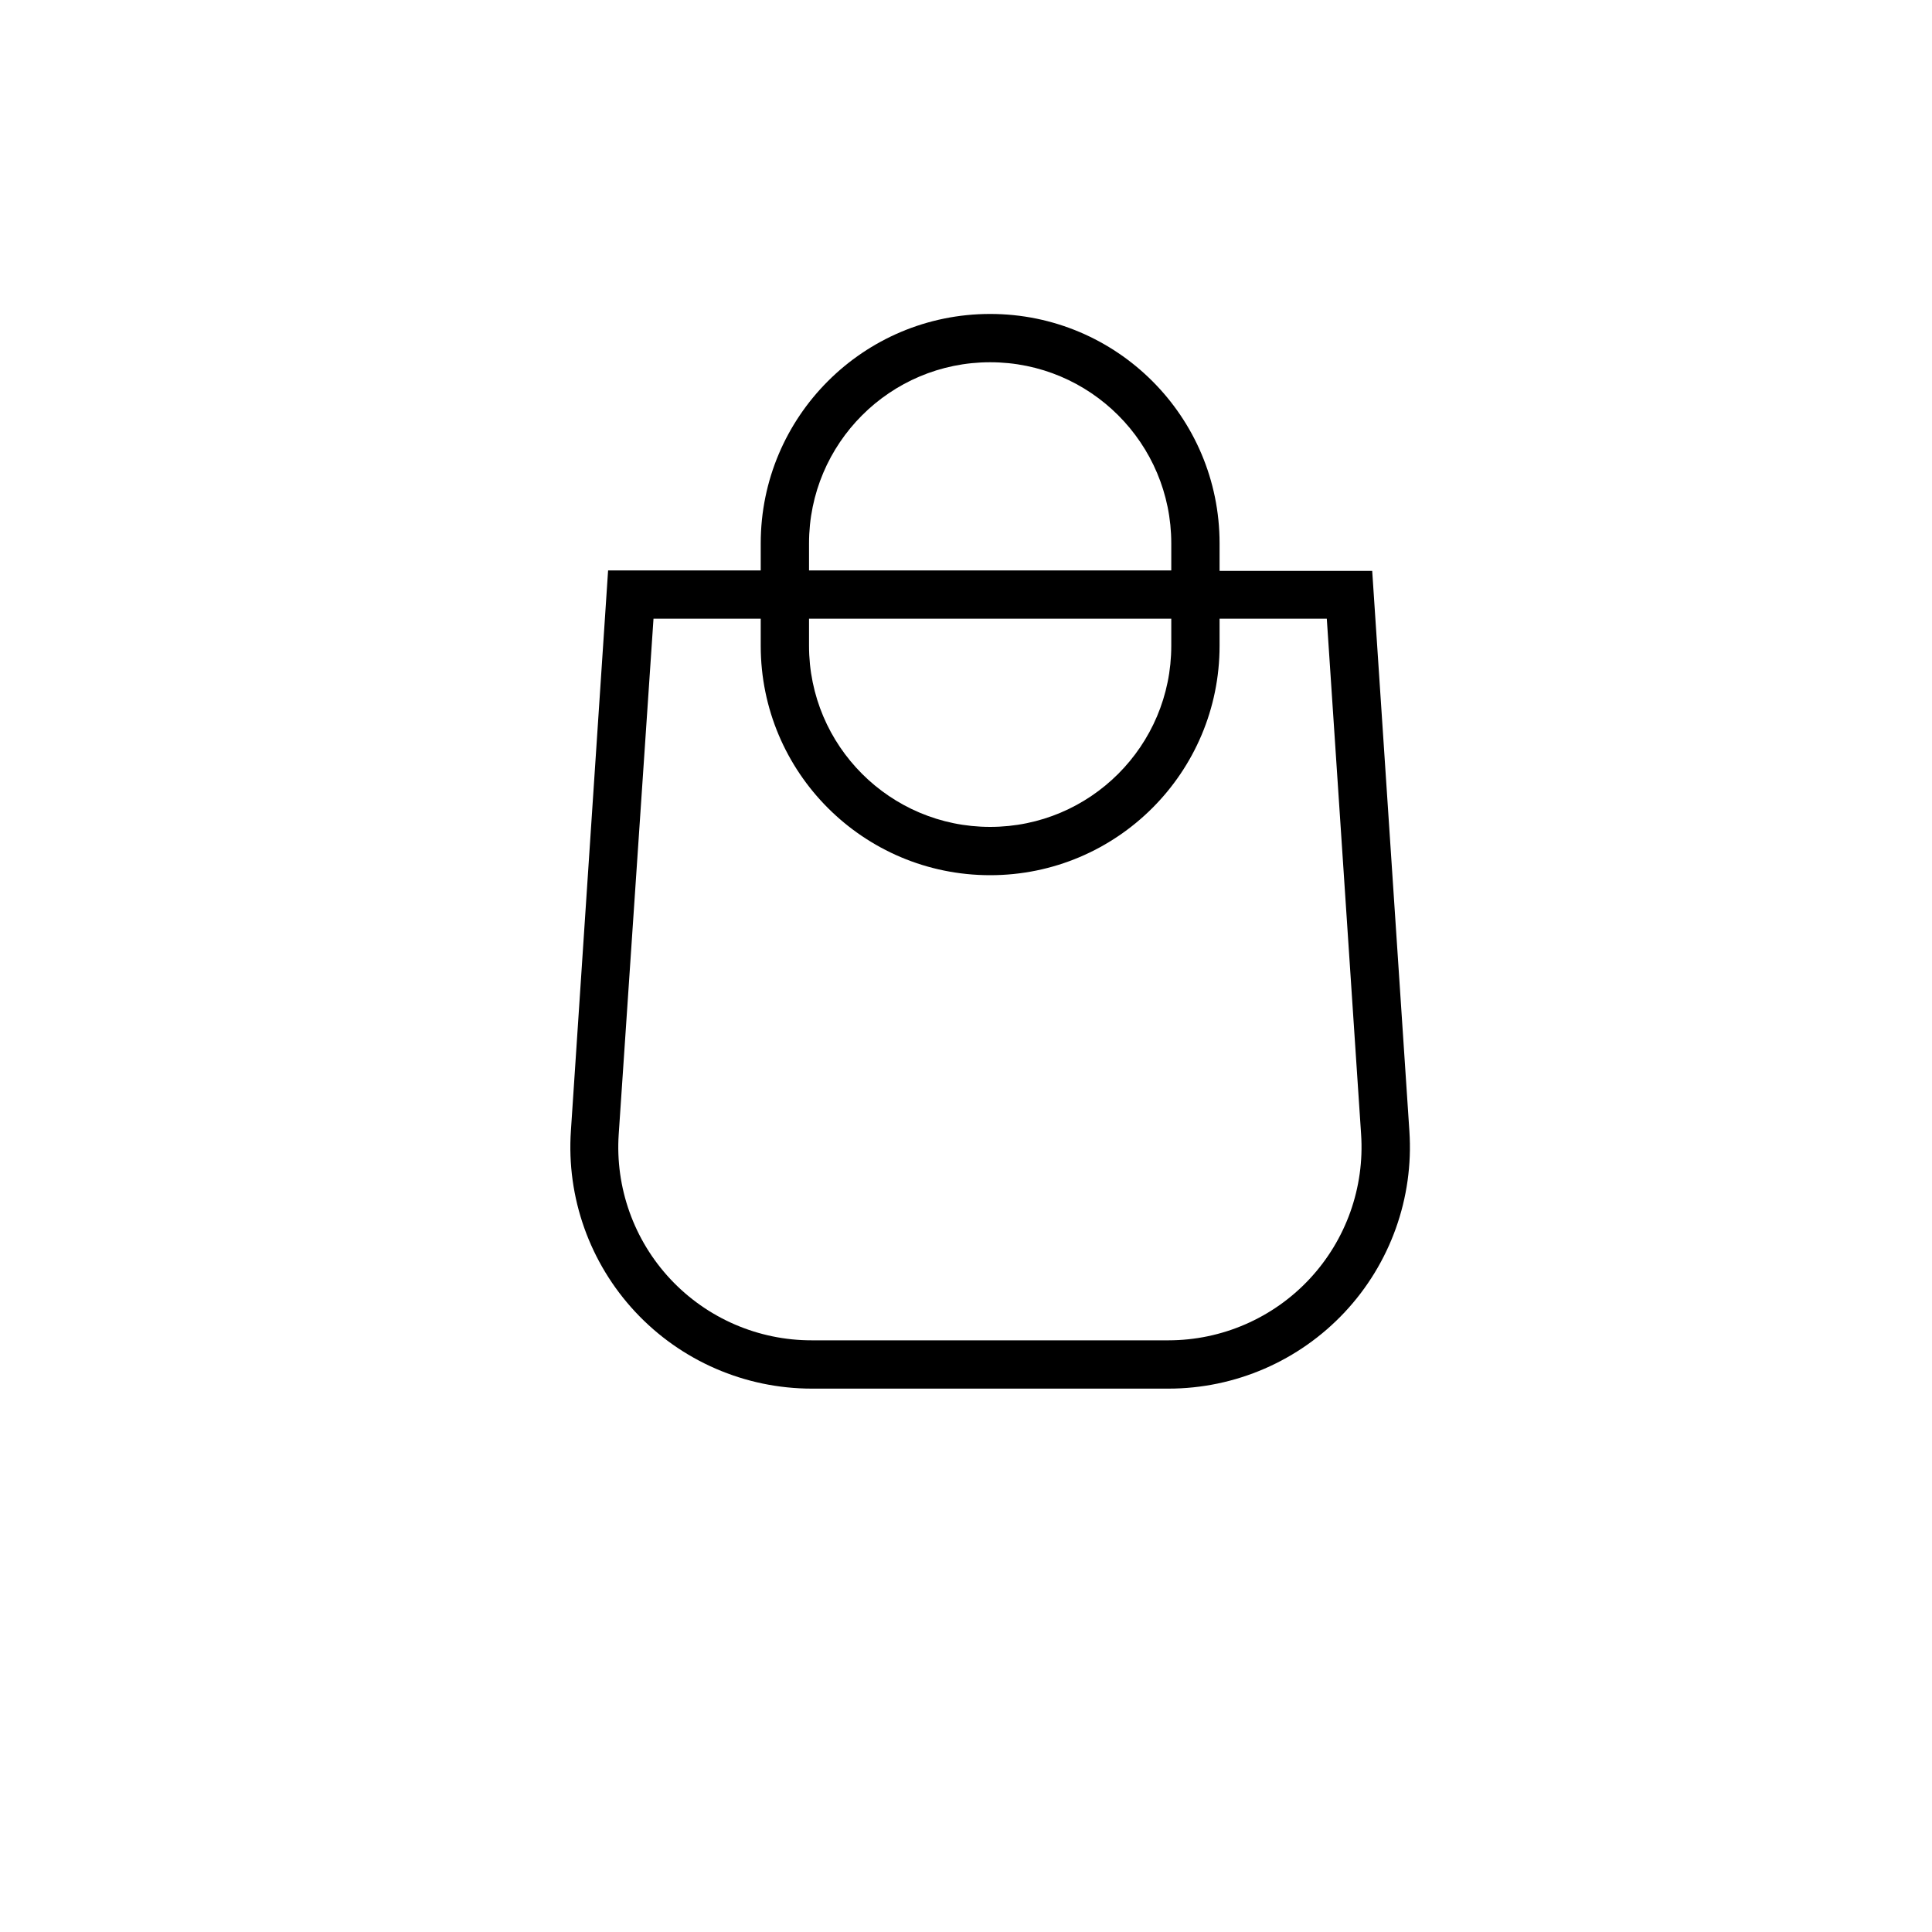
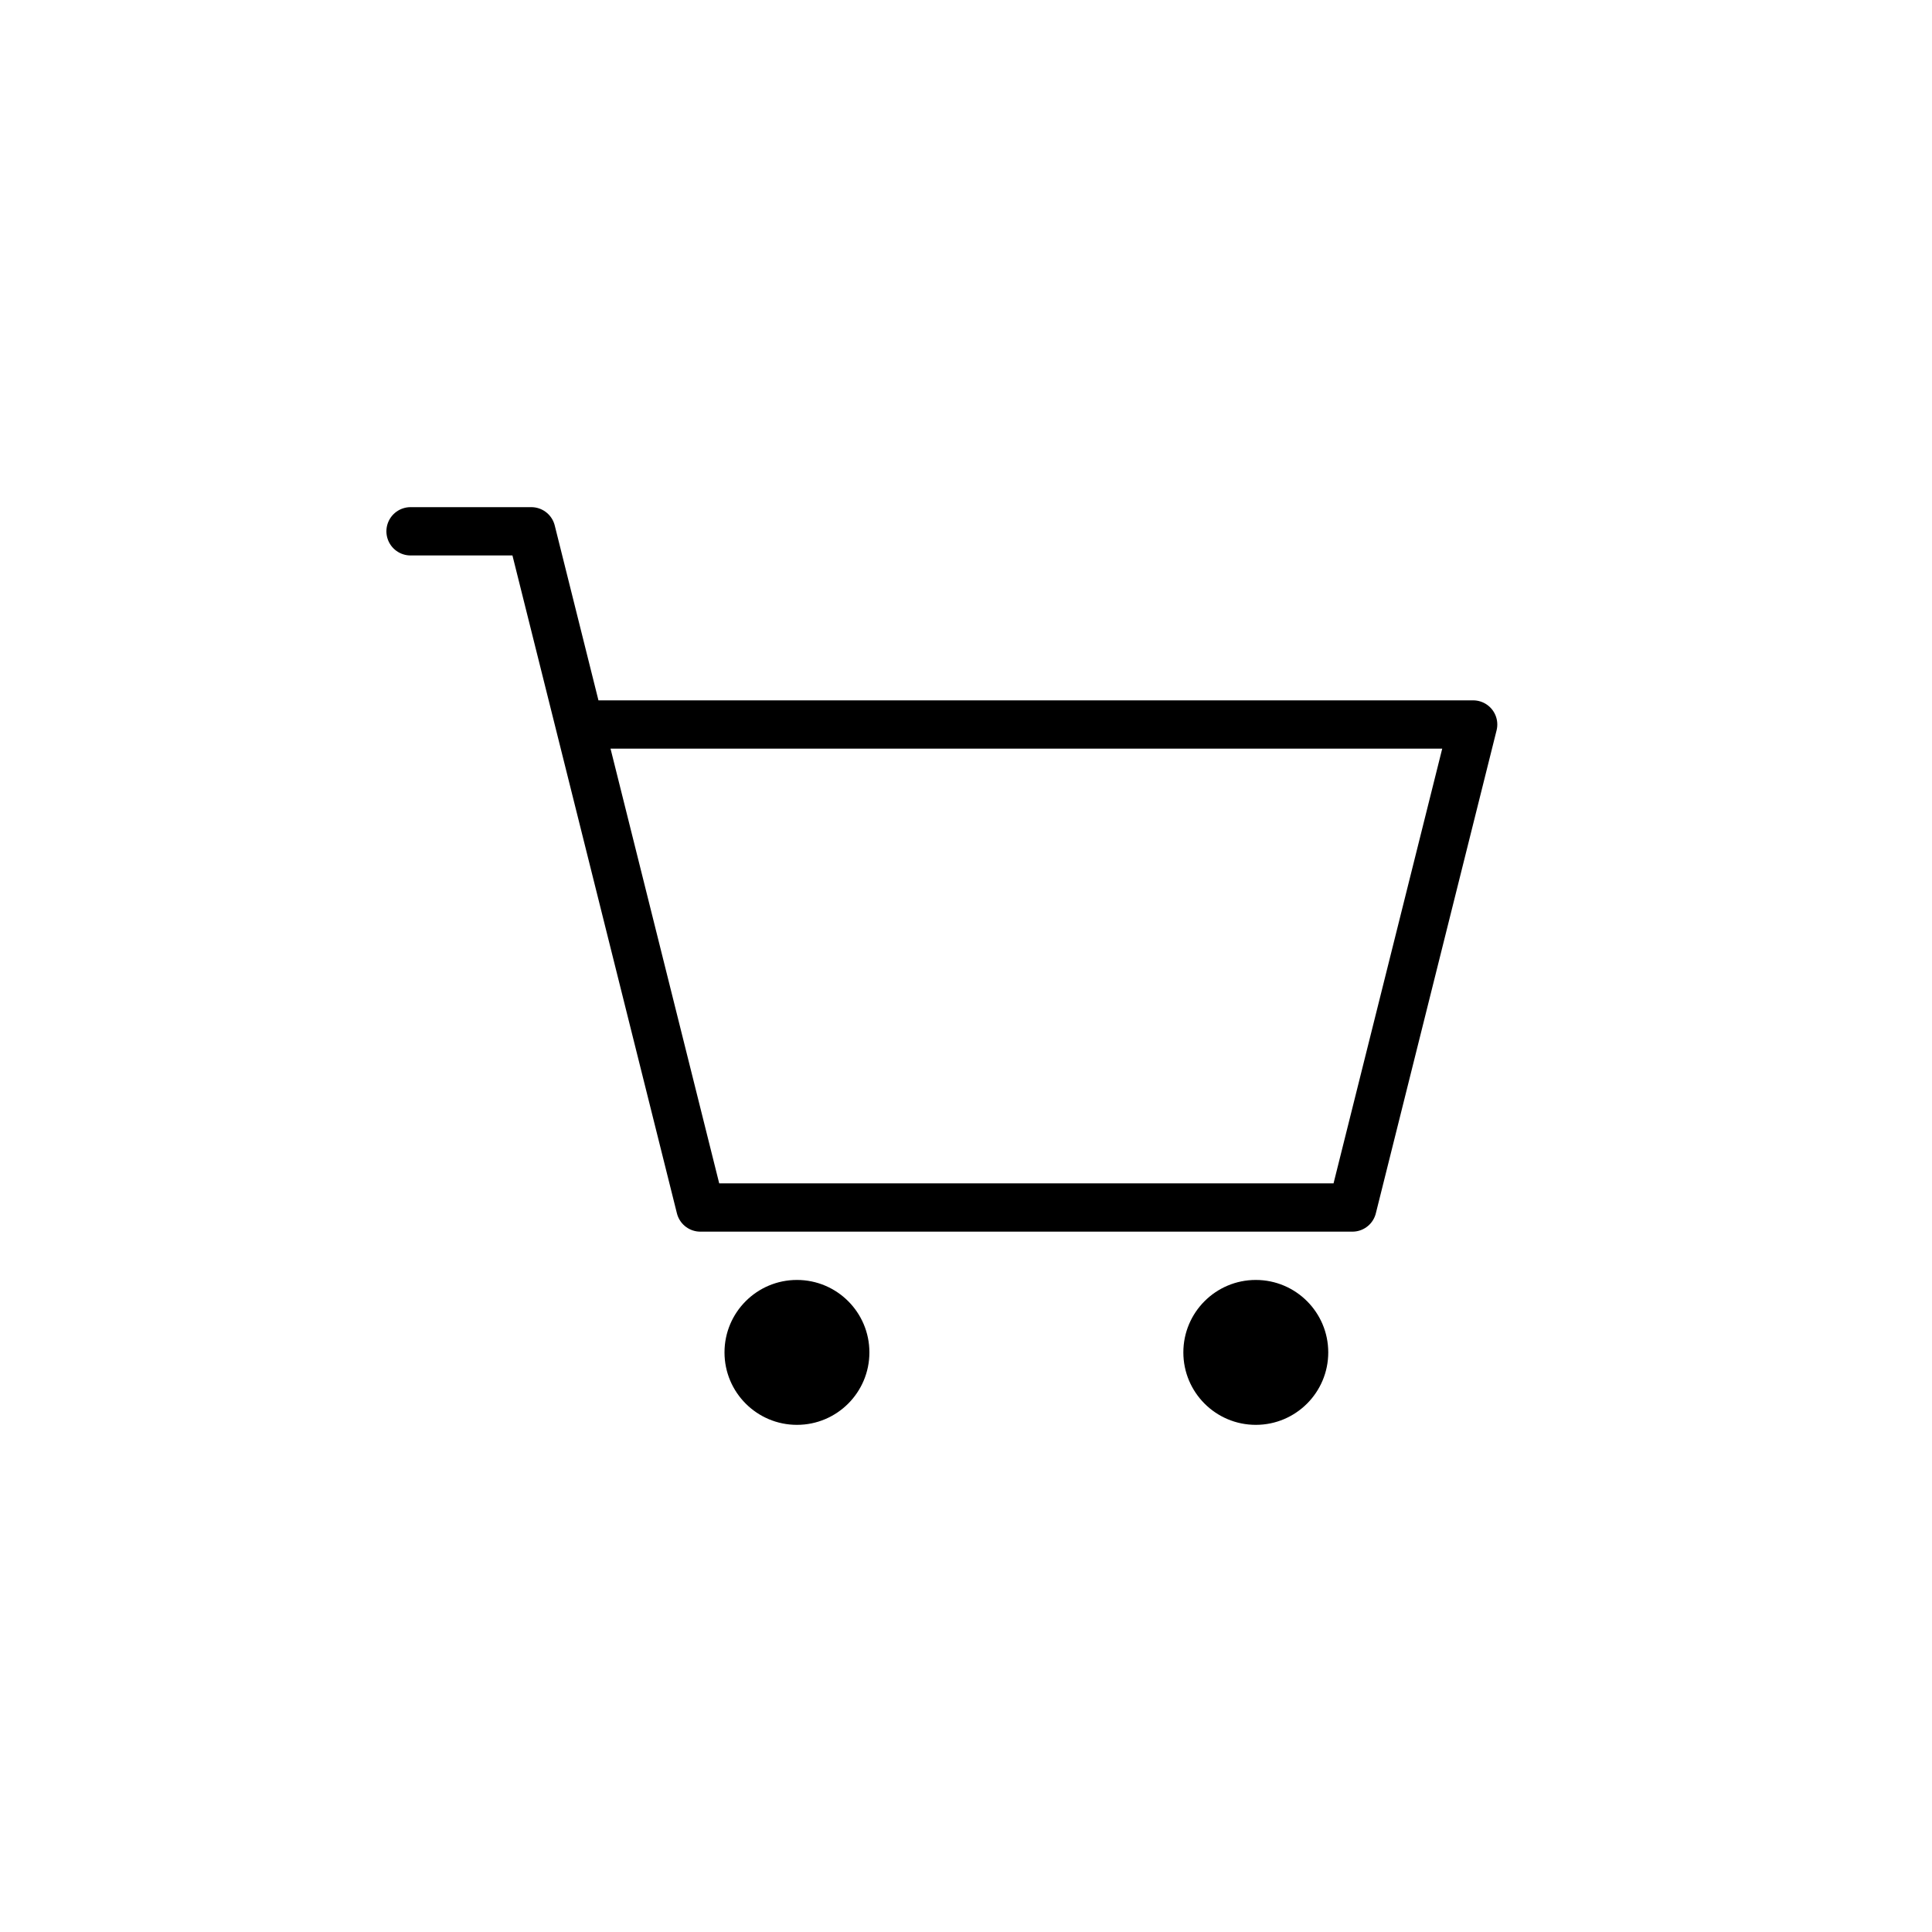
<svg xmlns="http://www.w3.org/2000/svg" fill="none" class="icon icon-cart" viewBox="0 0 40 40">
-   <path fill="currentColor" fill-rule="evenodd" d="M20.5 6.5a4.75 4.75 0 0 0-4.75 4.75v.56h-3.16l-.77 11.6a5 5 0 0 0 4.99 5.34h7.38a5 5 0 0 0 4.99-5.33l-.77-11.6h-3.16v-.57A4.75 4.75 0 0 0 20.5 6.5m3.75 5.31v-.56a3.75 3.75 0 1 0-7.5 0v.56zm-7.5 1h7.5v.56a3.75 3.75 0 1 1-7.5 0zm-1 0v.56a4.75 4.75 0 1 0 9.5 0v-.56h2.22l.71 10.67a4 4 0 0 1-3.99 4.27h-7.38a4 4 0 0 1-4-4.27l.72-10.67z" />
+   <path stroke="currentColor" stroke-width="1" stroke-linecap="round" stroke-linejoin="round" d="M8.5 11h2.5l3.5 14h13.5l2.5-10H12" />
+   <circle fill="currentColor" cx="16.5" cy="28" r="1.5" />
+   <circle fill="currentColor" cx="26" cy="28" r="1.5" />
</svg>
